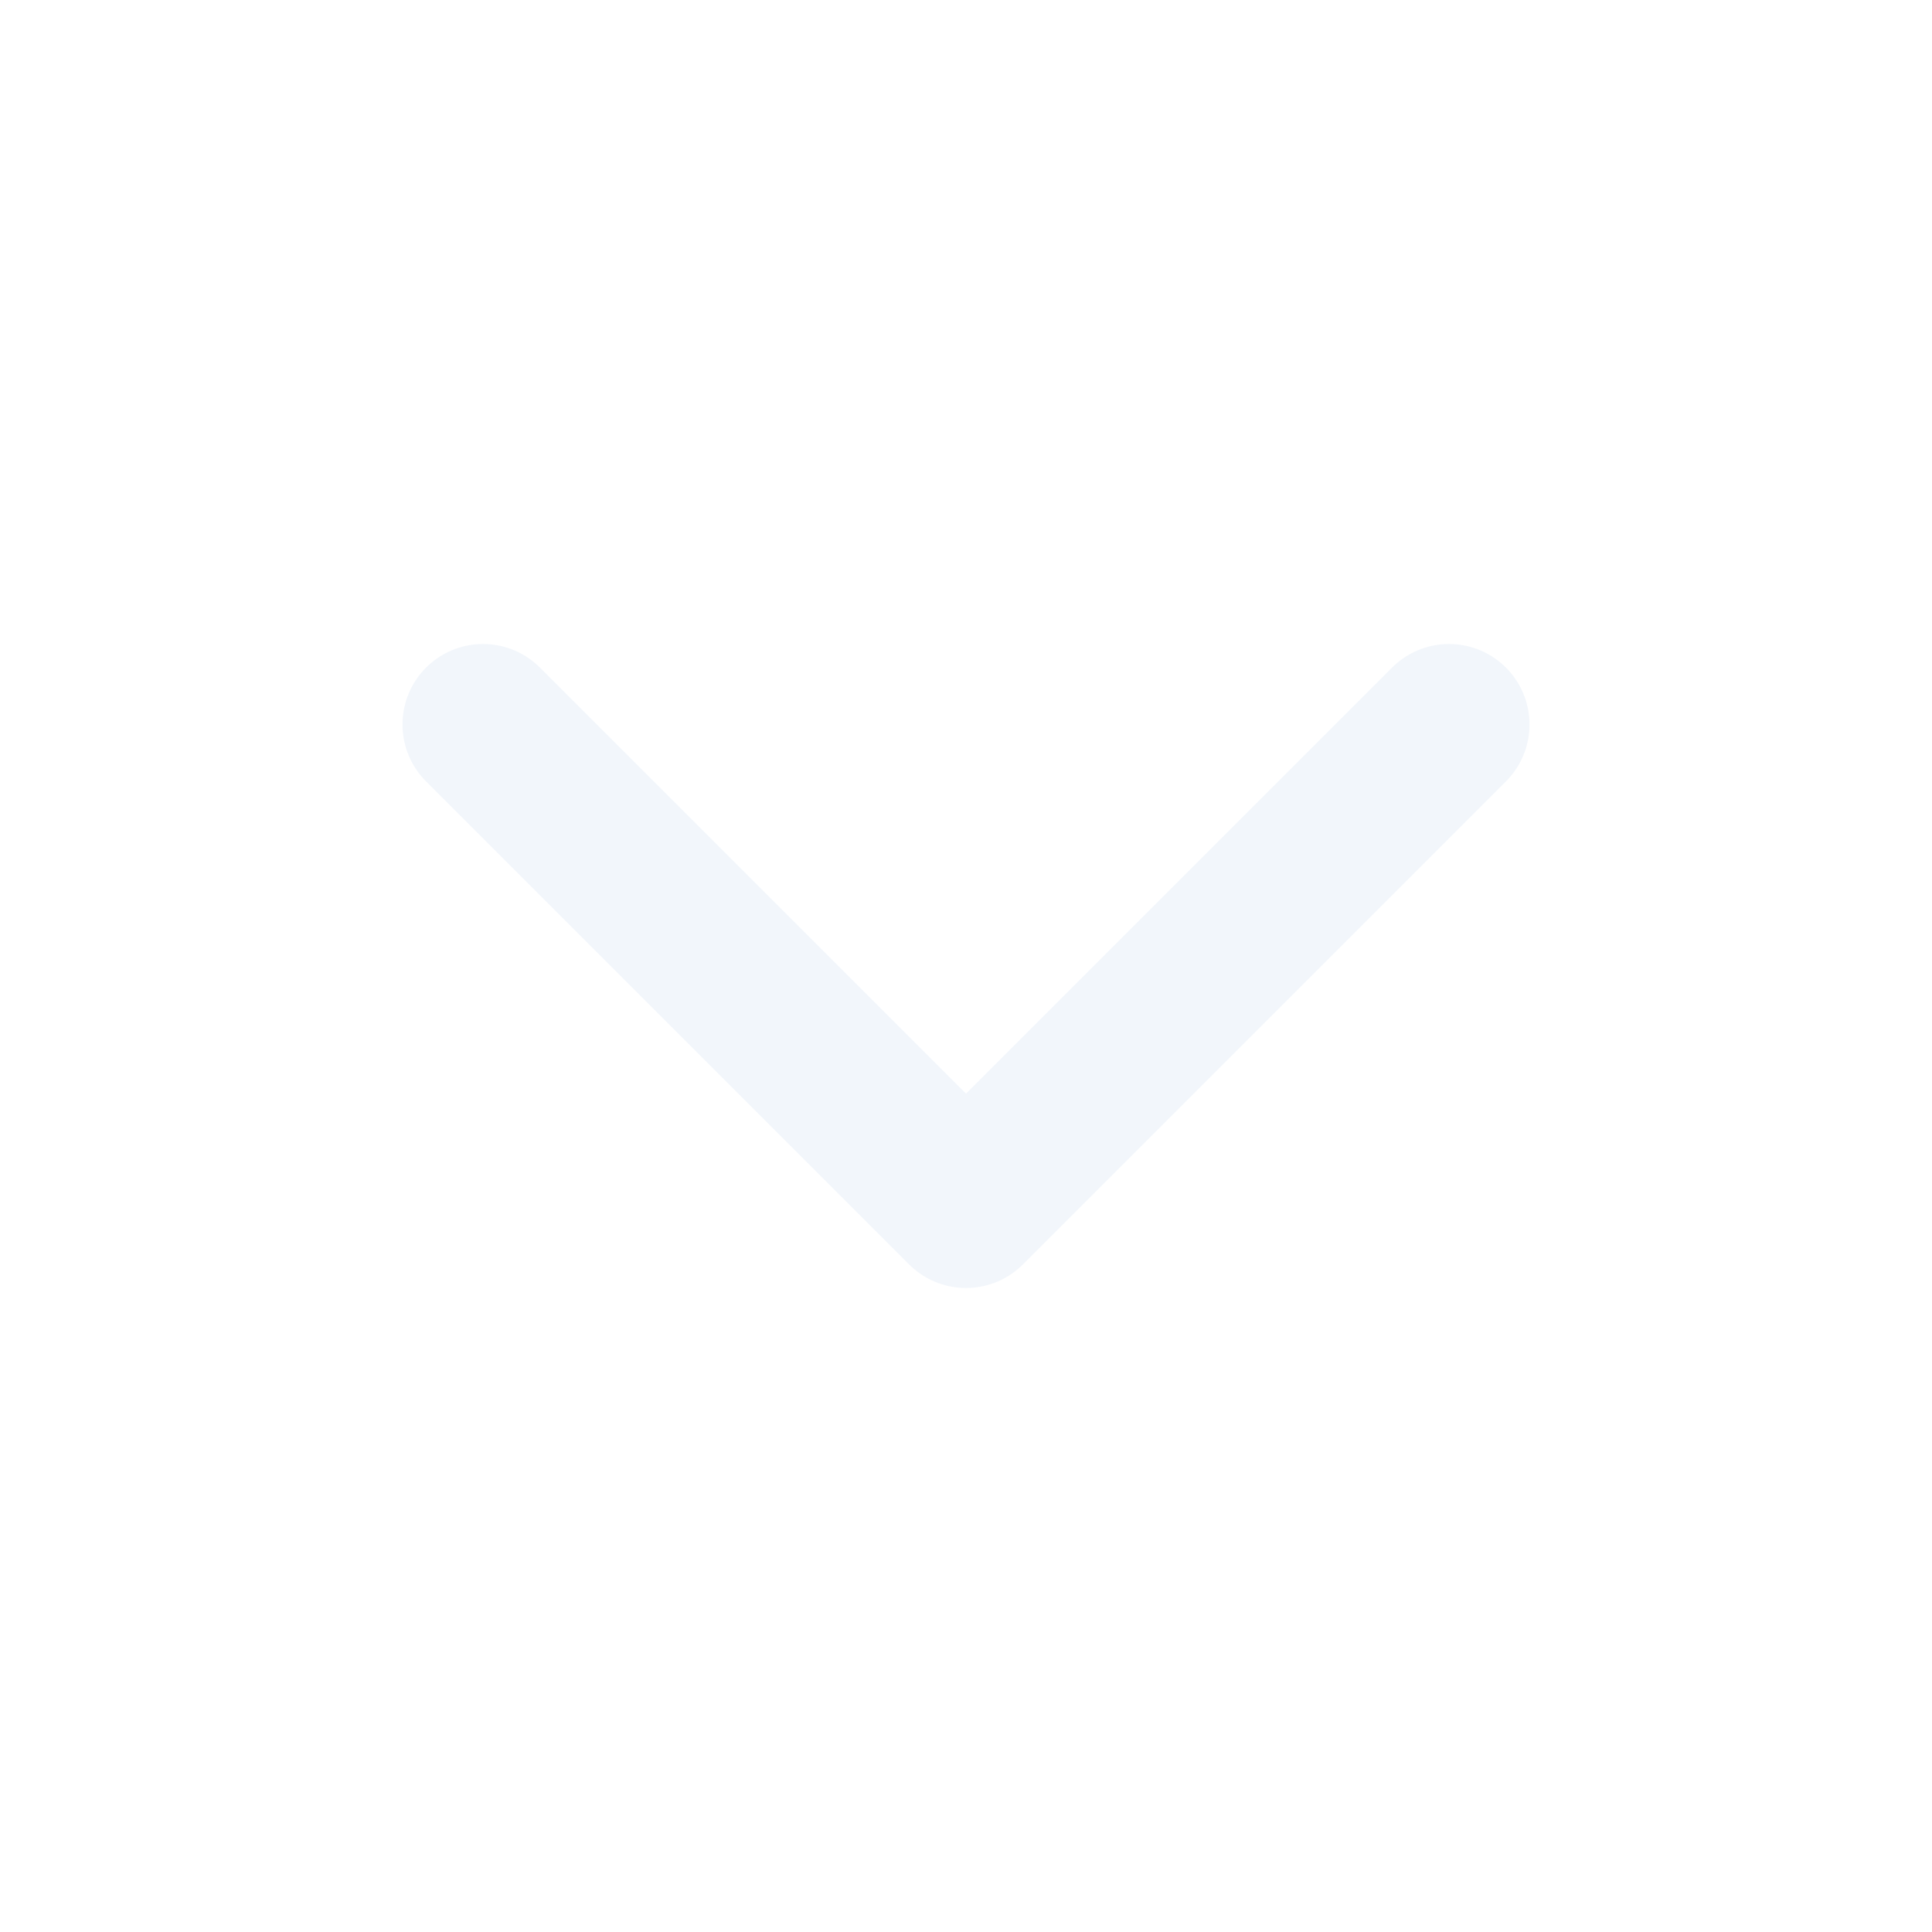
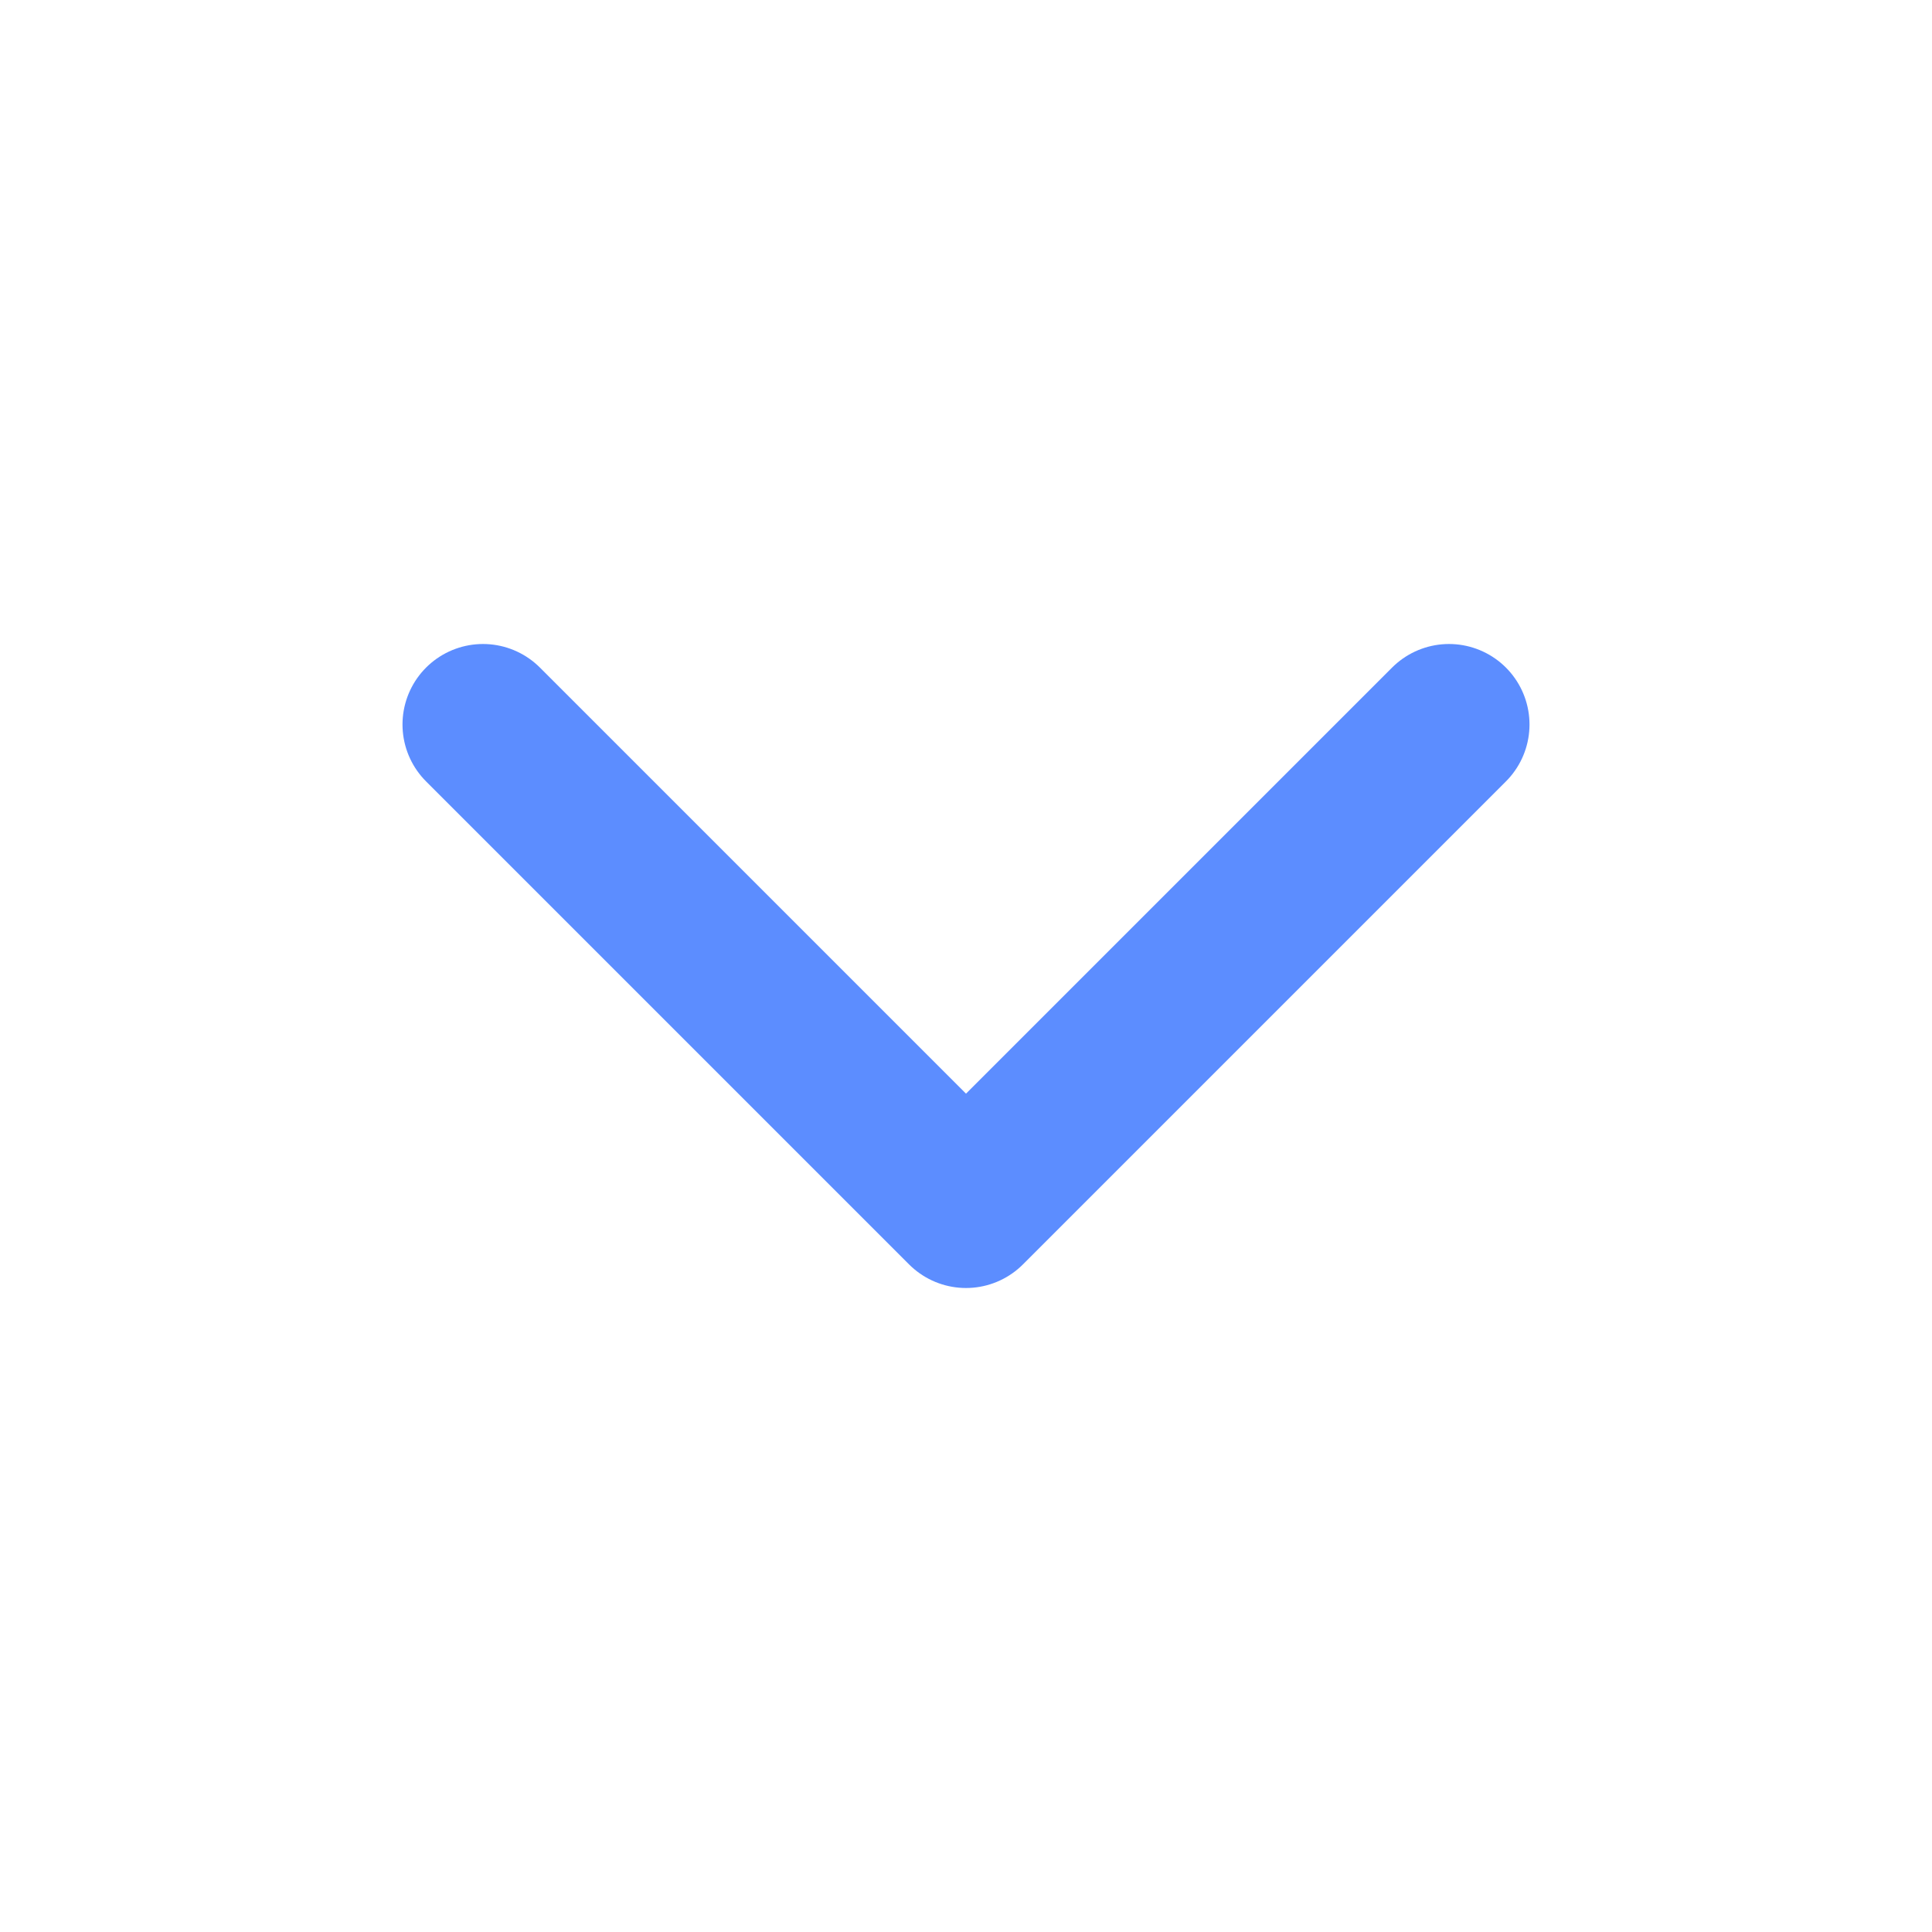
<svg xmlns="http://www.w3.org/2000/svg" width="24" height="24" viewBox="0 0 24 24" fill="none">
-   <path d="M6 9l6 6 6-6" stroke="#f2f6fb" stroke-width="2" stroke-linecap="round" stroke-linejoin="round" />
+   <path d="M6 9l6 6 6-6" stroke="#5C8DFF" stroke-width="2" stroke-linecap="round" stroke-linejoin="round" />
</svg>
